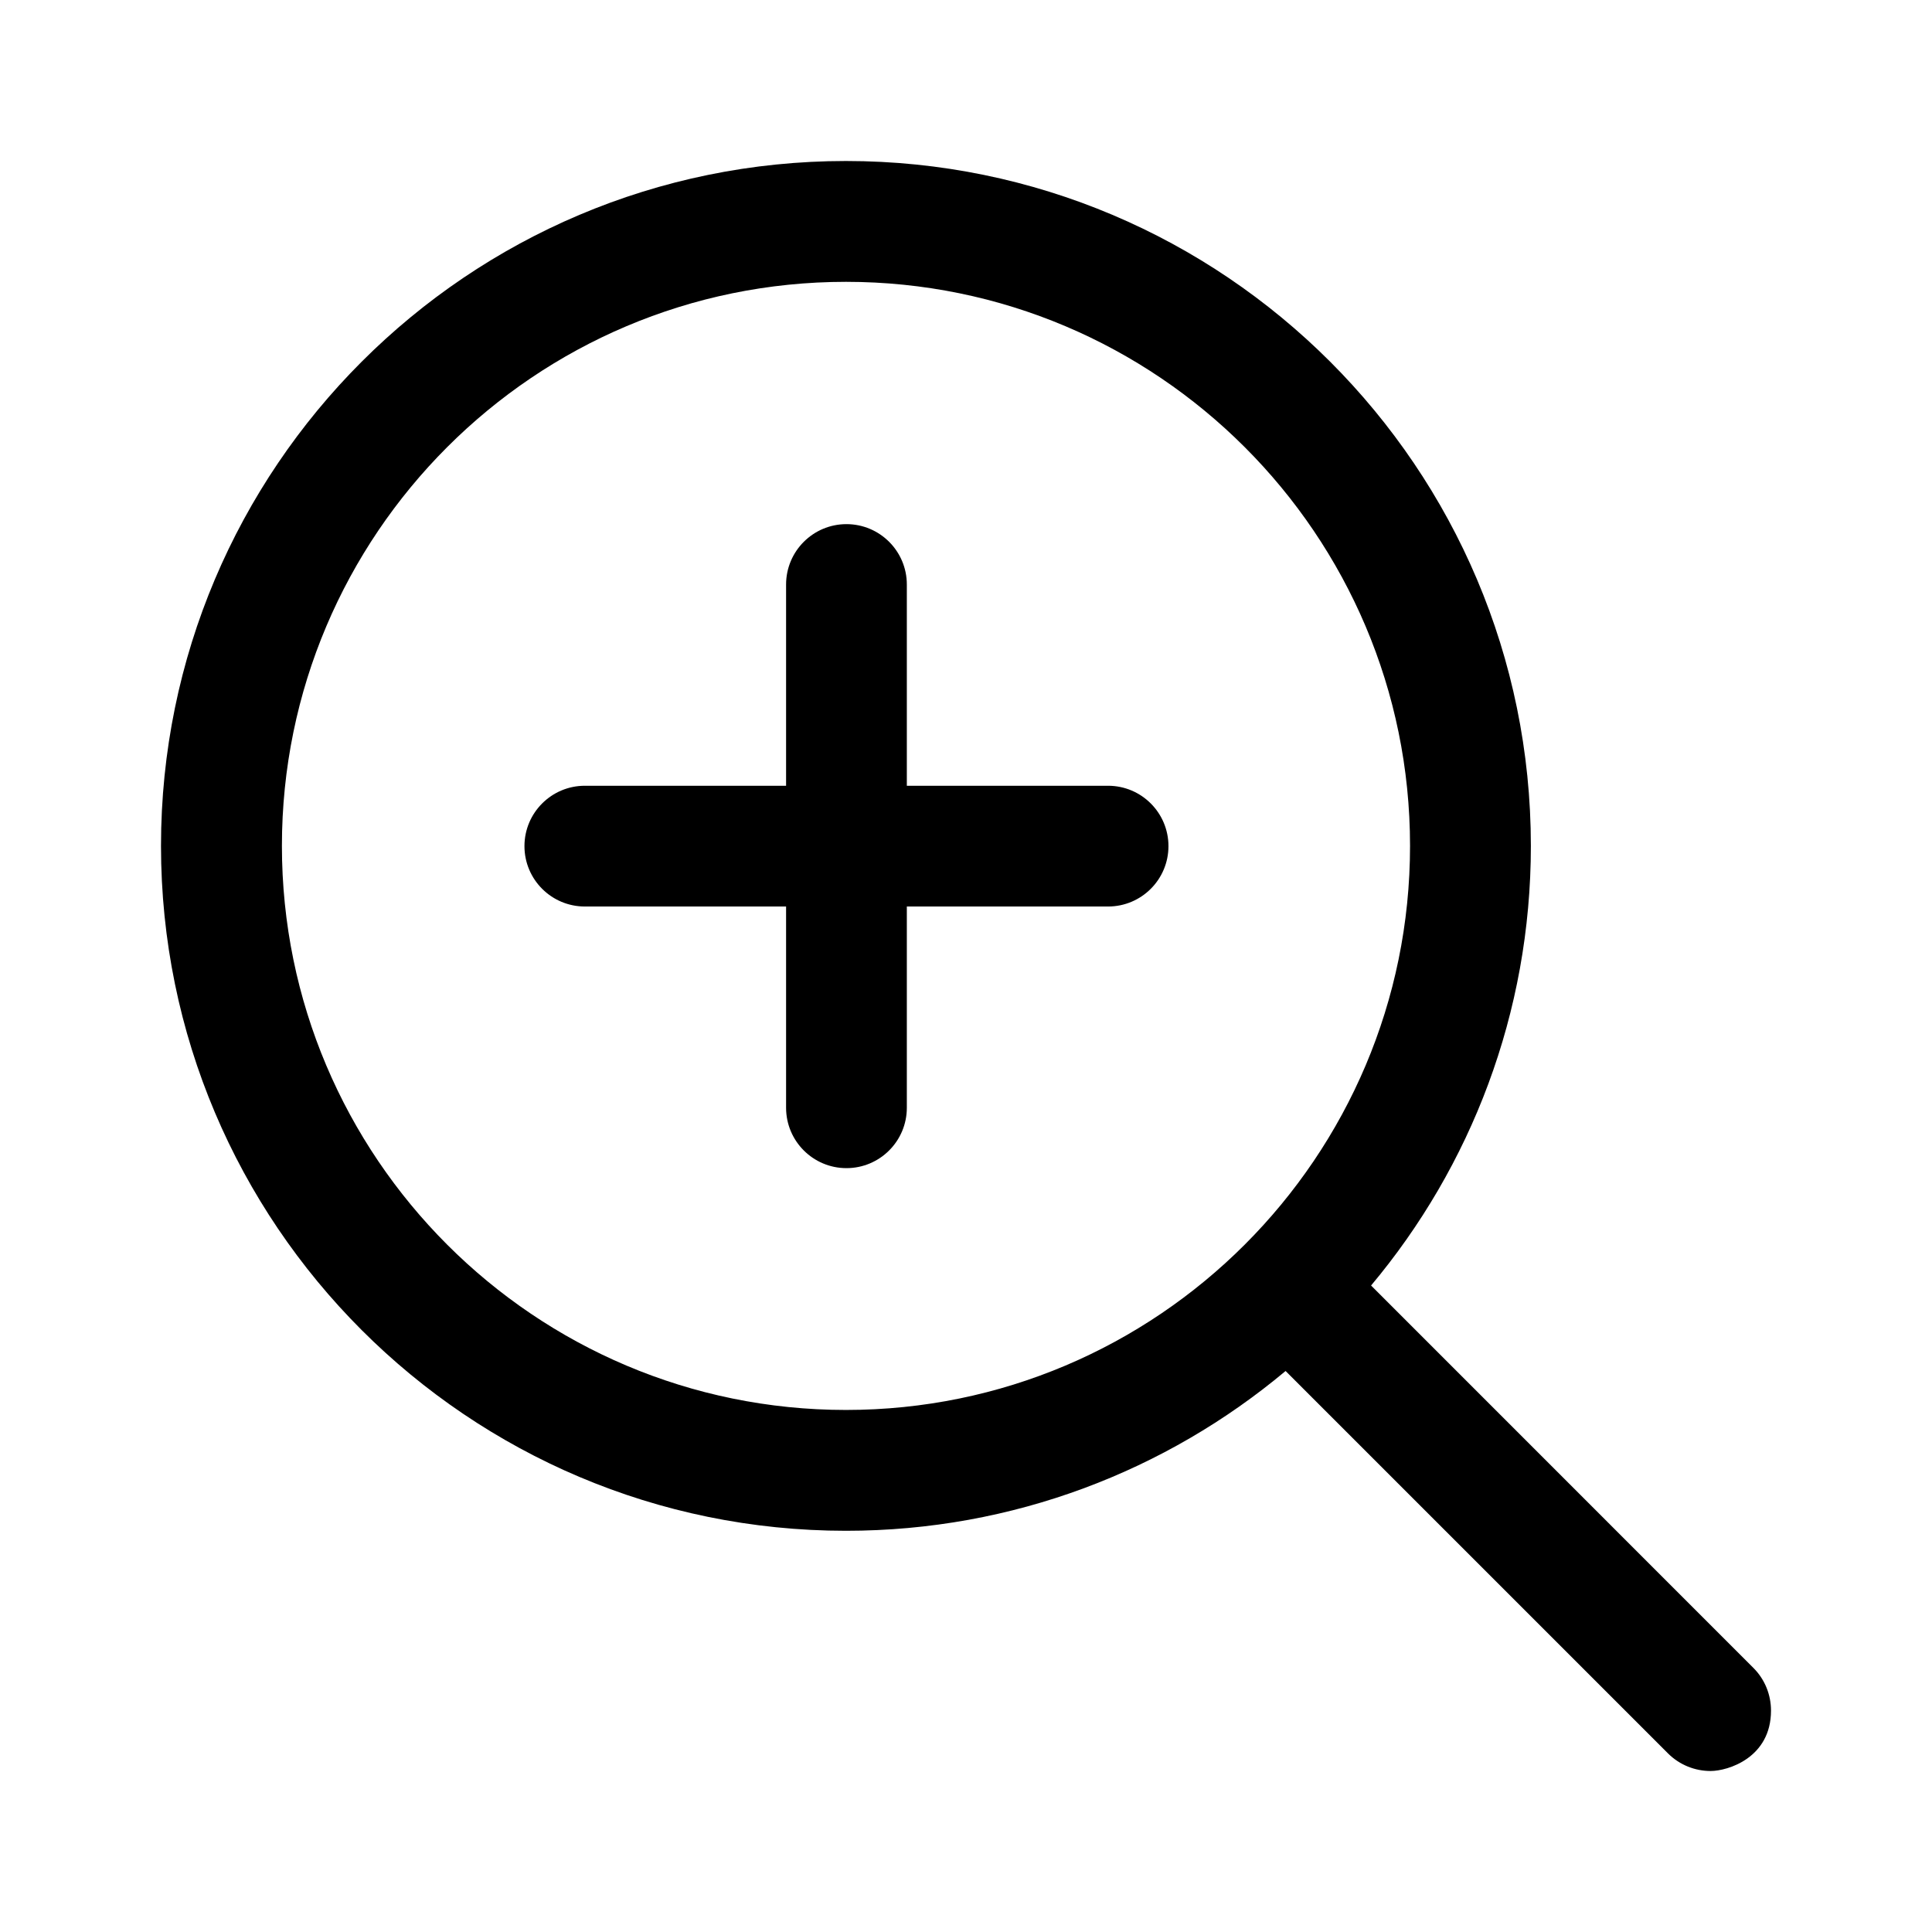
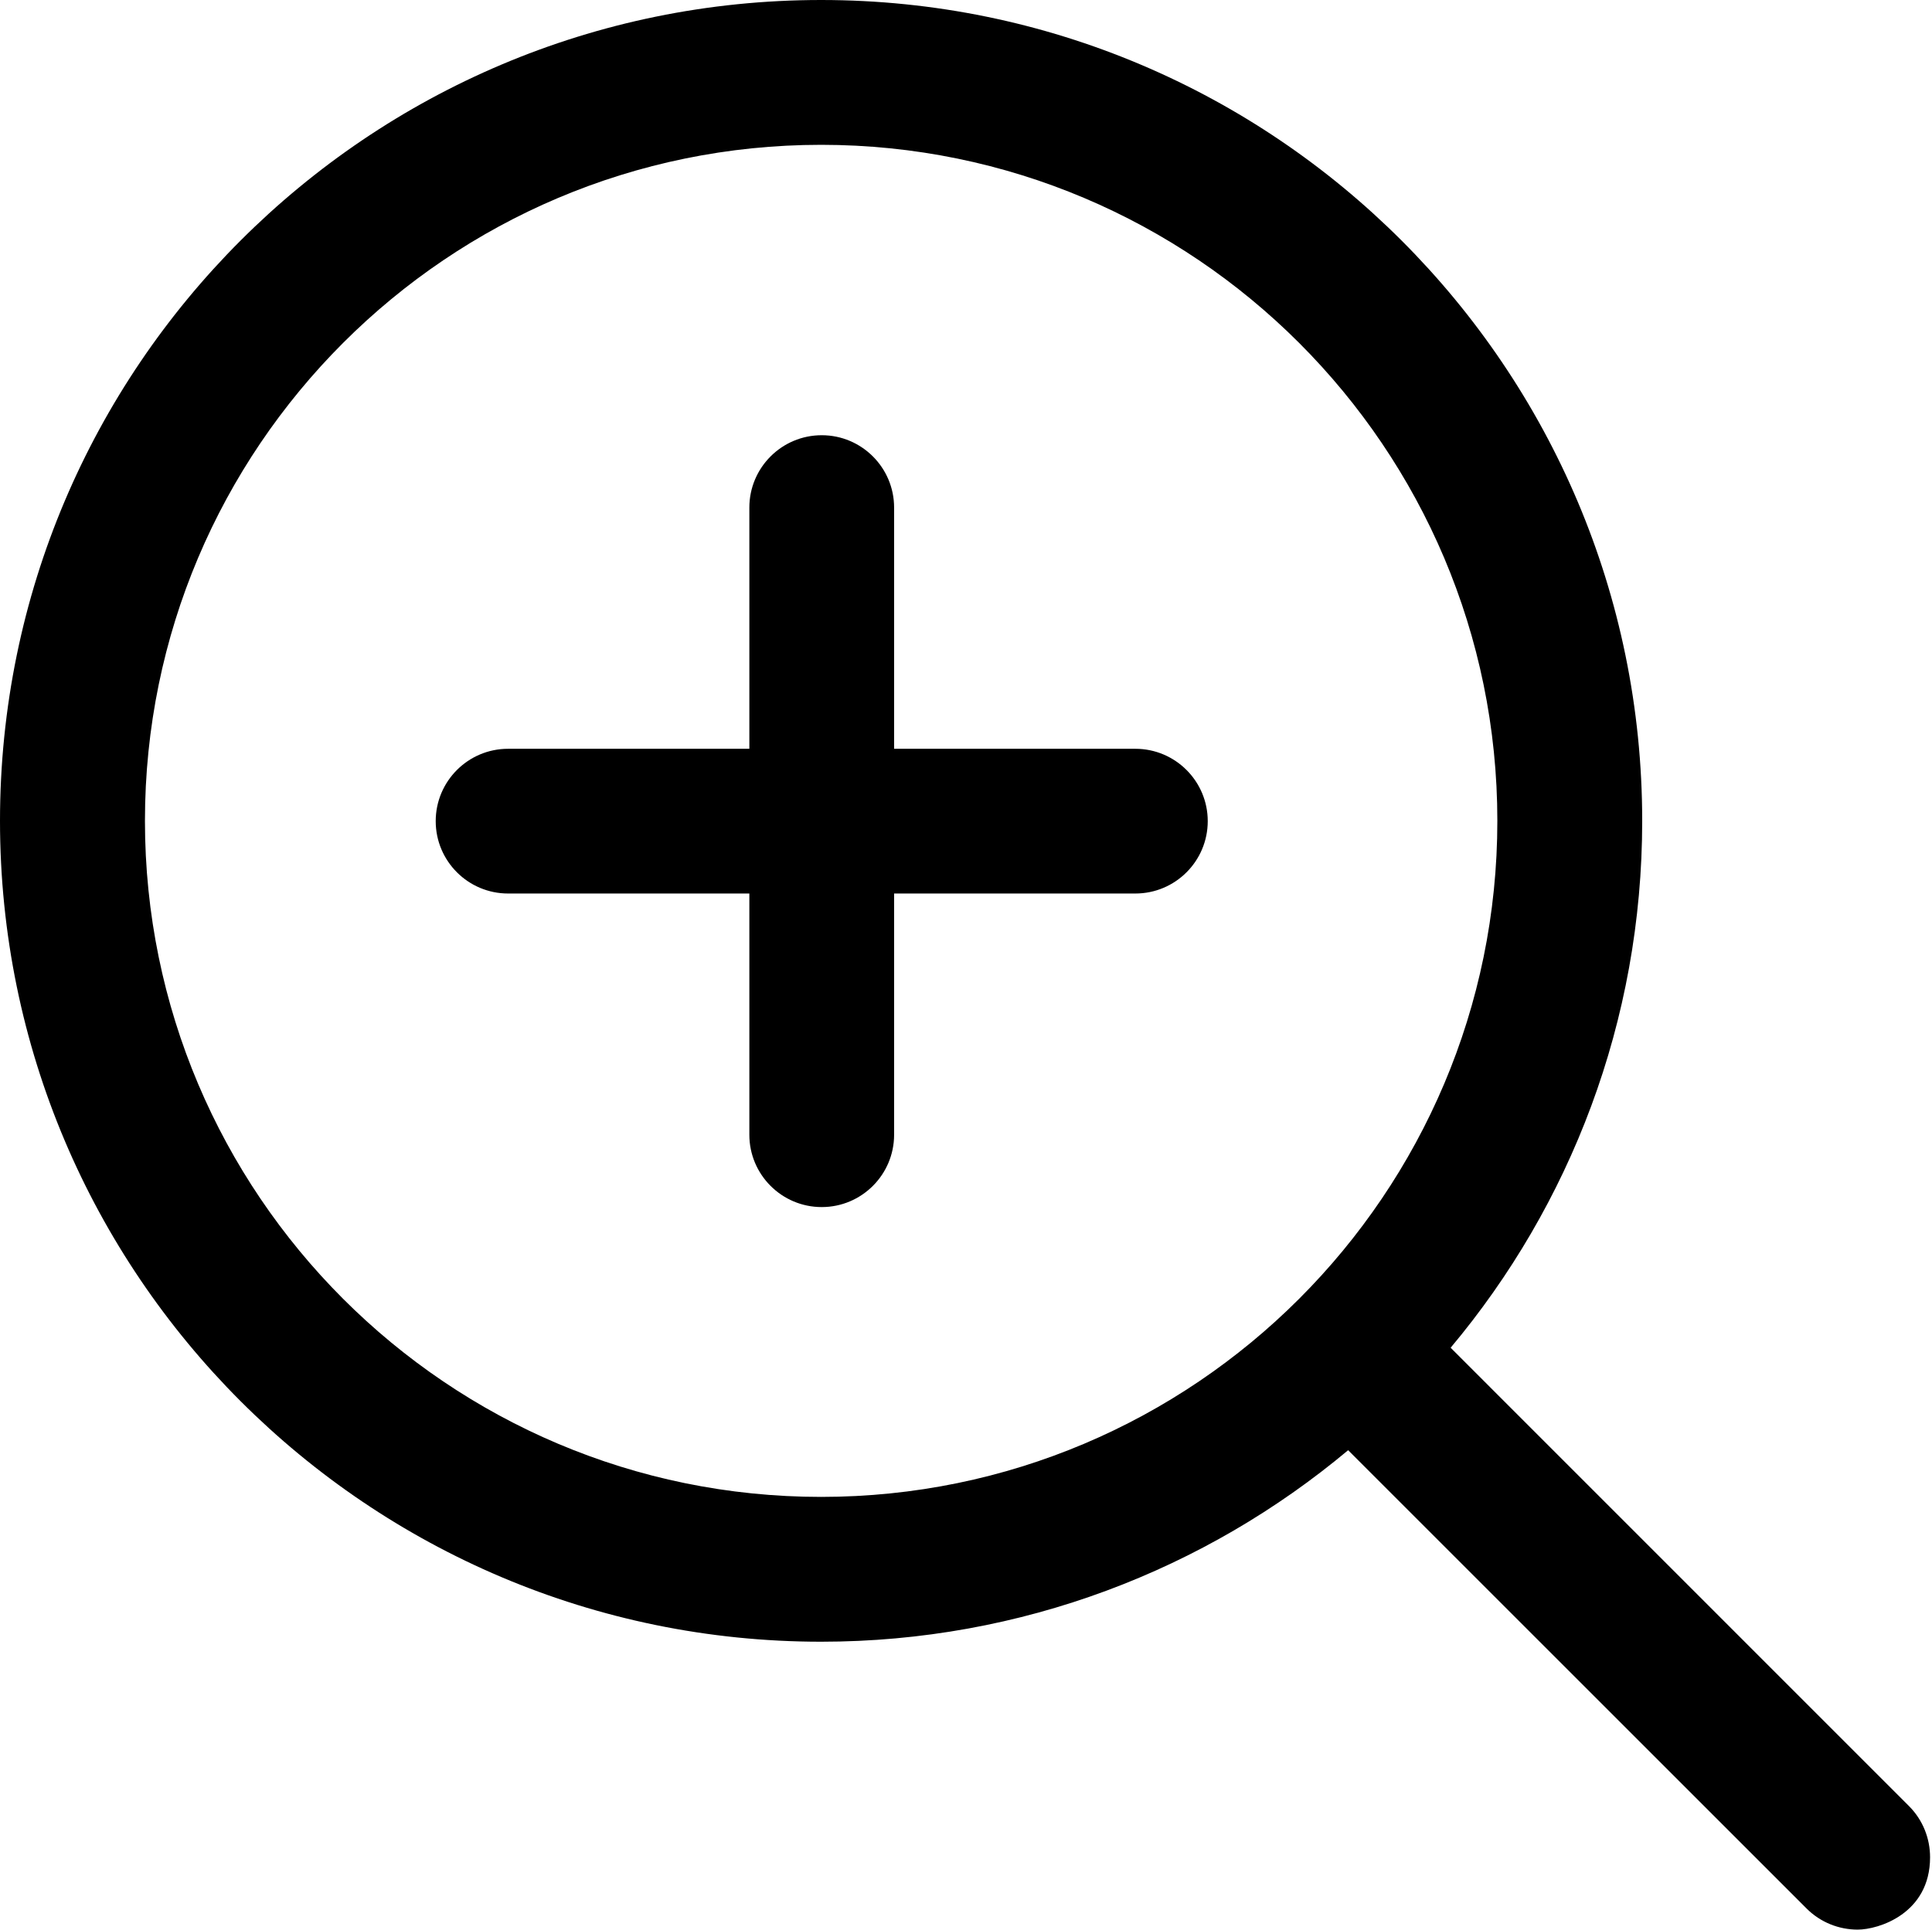
- <svg xmlns="http://www.w3.org/2000/svg" clip-rule="evenodd" fill-rule="evenodd" stroke-linejoin="round" stroke-miterlimit="2" viewBox="0 0 24 24">
+ <svg xmlns="http://www.w3.org/2000/svg" clip-rule="evenodd" fill-rule="evenodd" stroke-linejoin="round" stroke-miterlimit="2" viewBox="2 2 20.02 20">
  <path d="m15.97 17.031c-1.479 1.238-3.384 1.985-5.461 1.985-4.697 0-8.509-3.812-8.509-8.508s3.812-8.508 8.509-8.508c4.695 0 8.508 3.812 8.508 8.508 0 2.078-.747 3.984-1.985 5.461l4.749 4.75c.146.146.219.338.219.531 0 .587-.537.75-.75.75-.192 0-.384-.073-.531-.22zm-5.461-13.53c-3.868 0-7.007 3.14-7.007 7.007s3.139 7.007 7.007 7.007c3.866 0 7.007-3.14 7.007-7.007s-3.141-7.007-7.007-7.007zm-.744 6.26h-2.5c-.414 0-.75.336-.75.75s.336.75.75.75h2.5v2.5c0 .414.336.75.75.75s.75-.336.75-.75v-2.5h2.5c.414 0 .75-.336.75-.75s-.336-.75-.75-.75h-2.5v-2.5c0-.414-.336-.75-.75-.75s-.75.336-.75.75z" fill-rule="nonzero" />
</svg>
